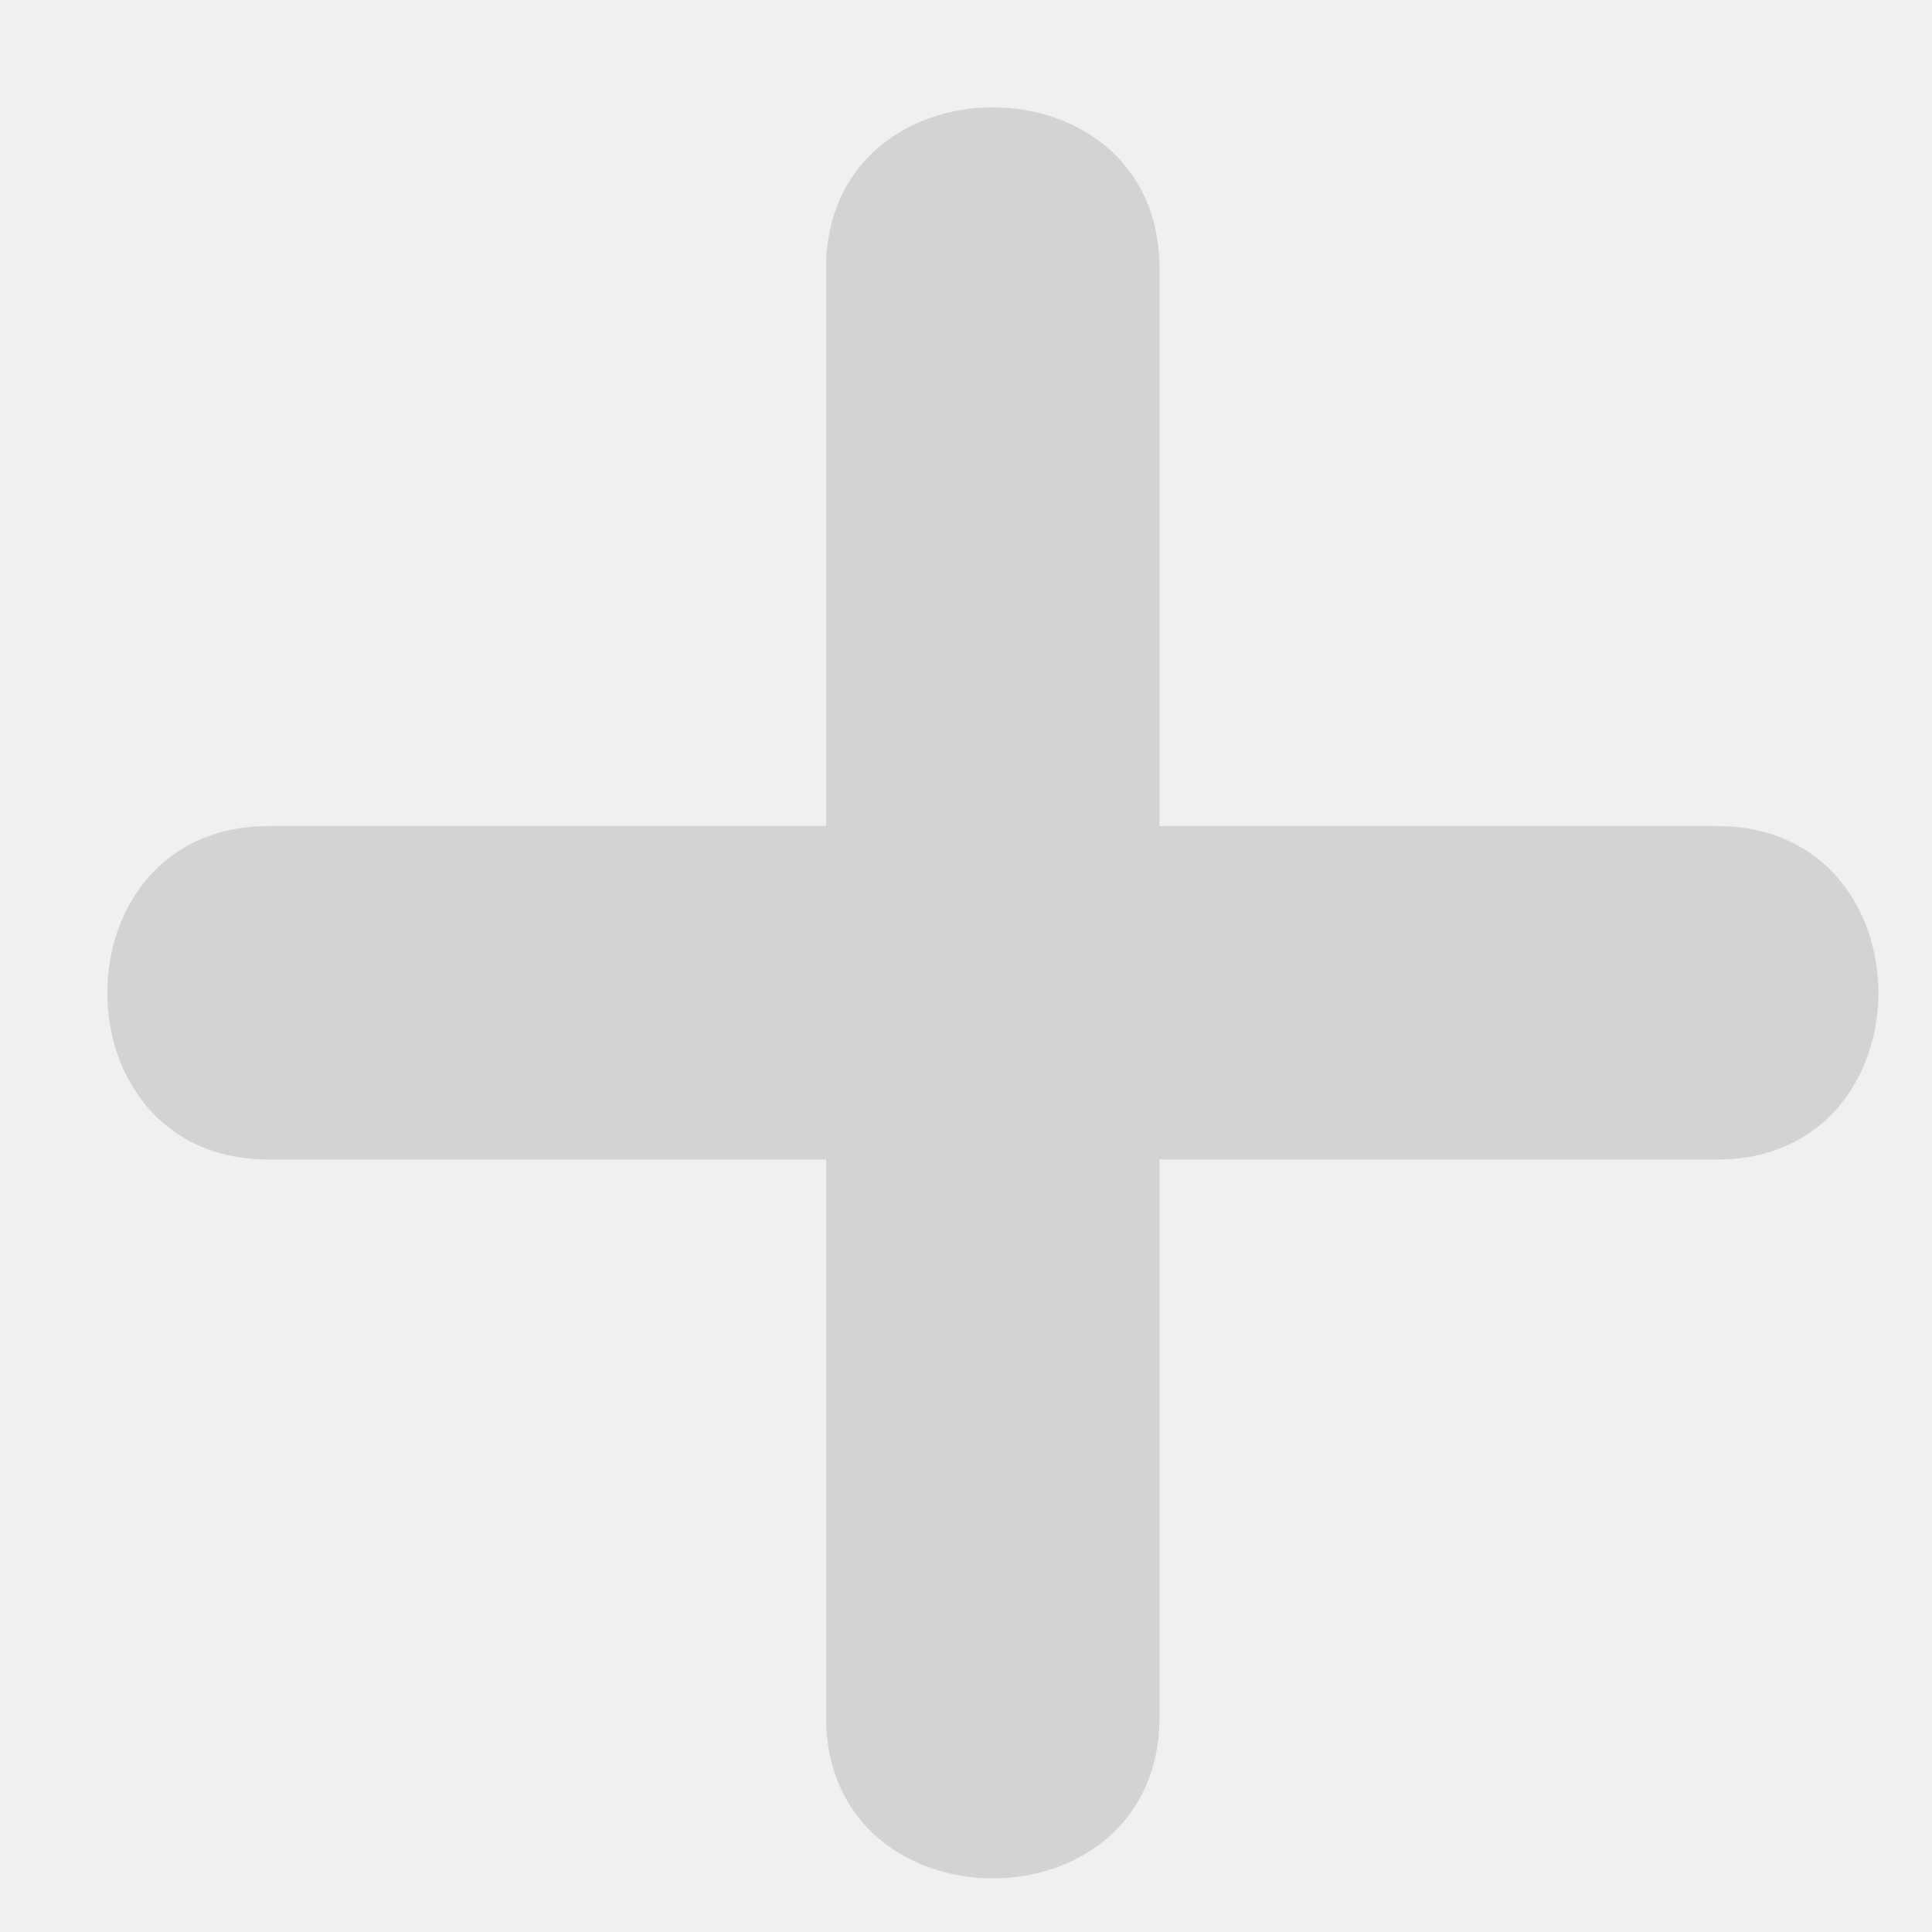
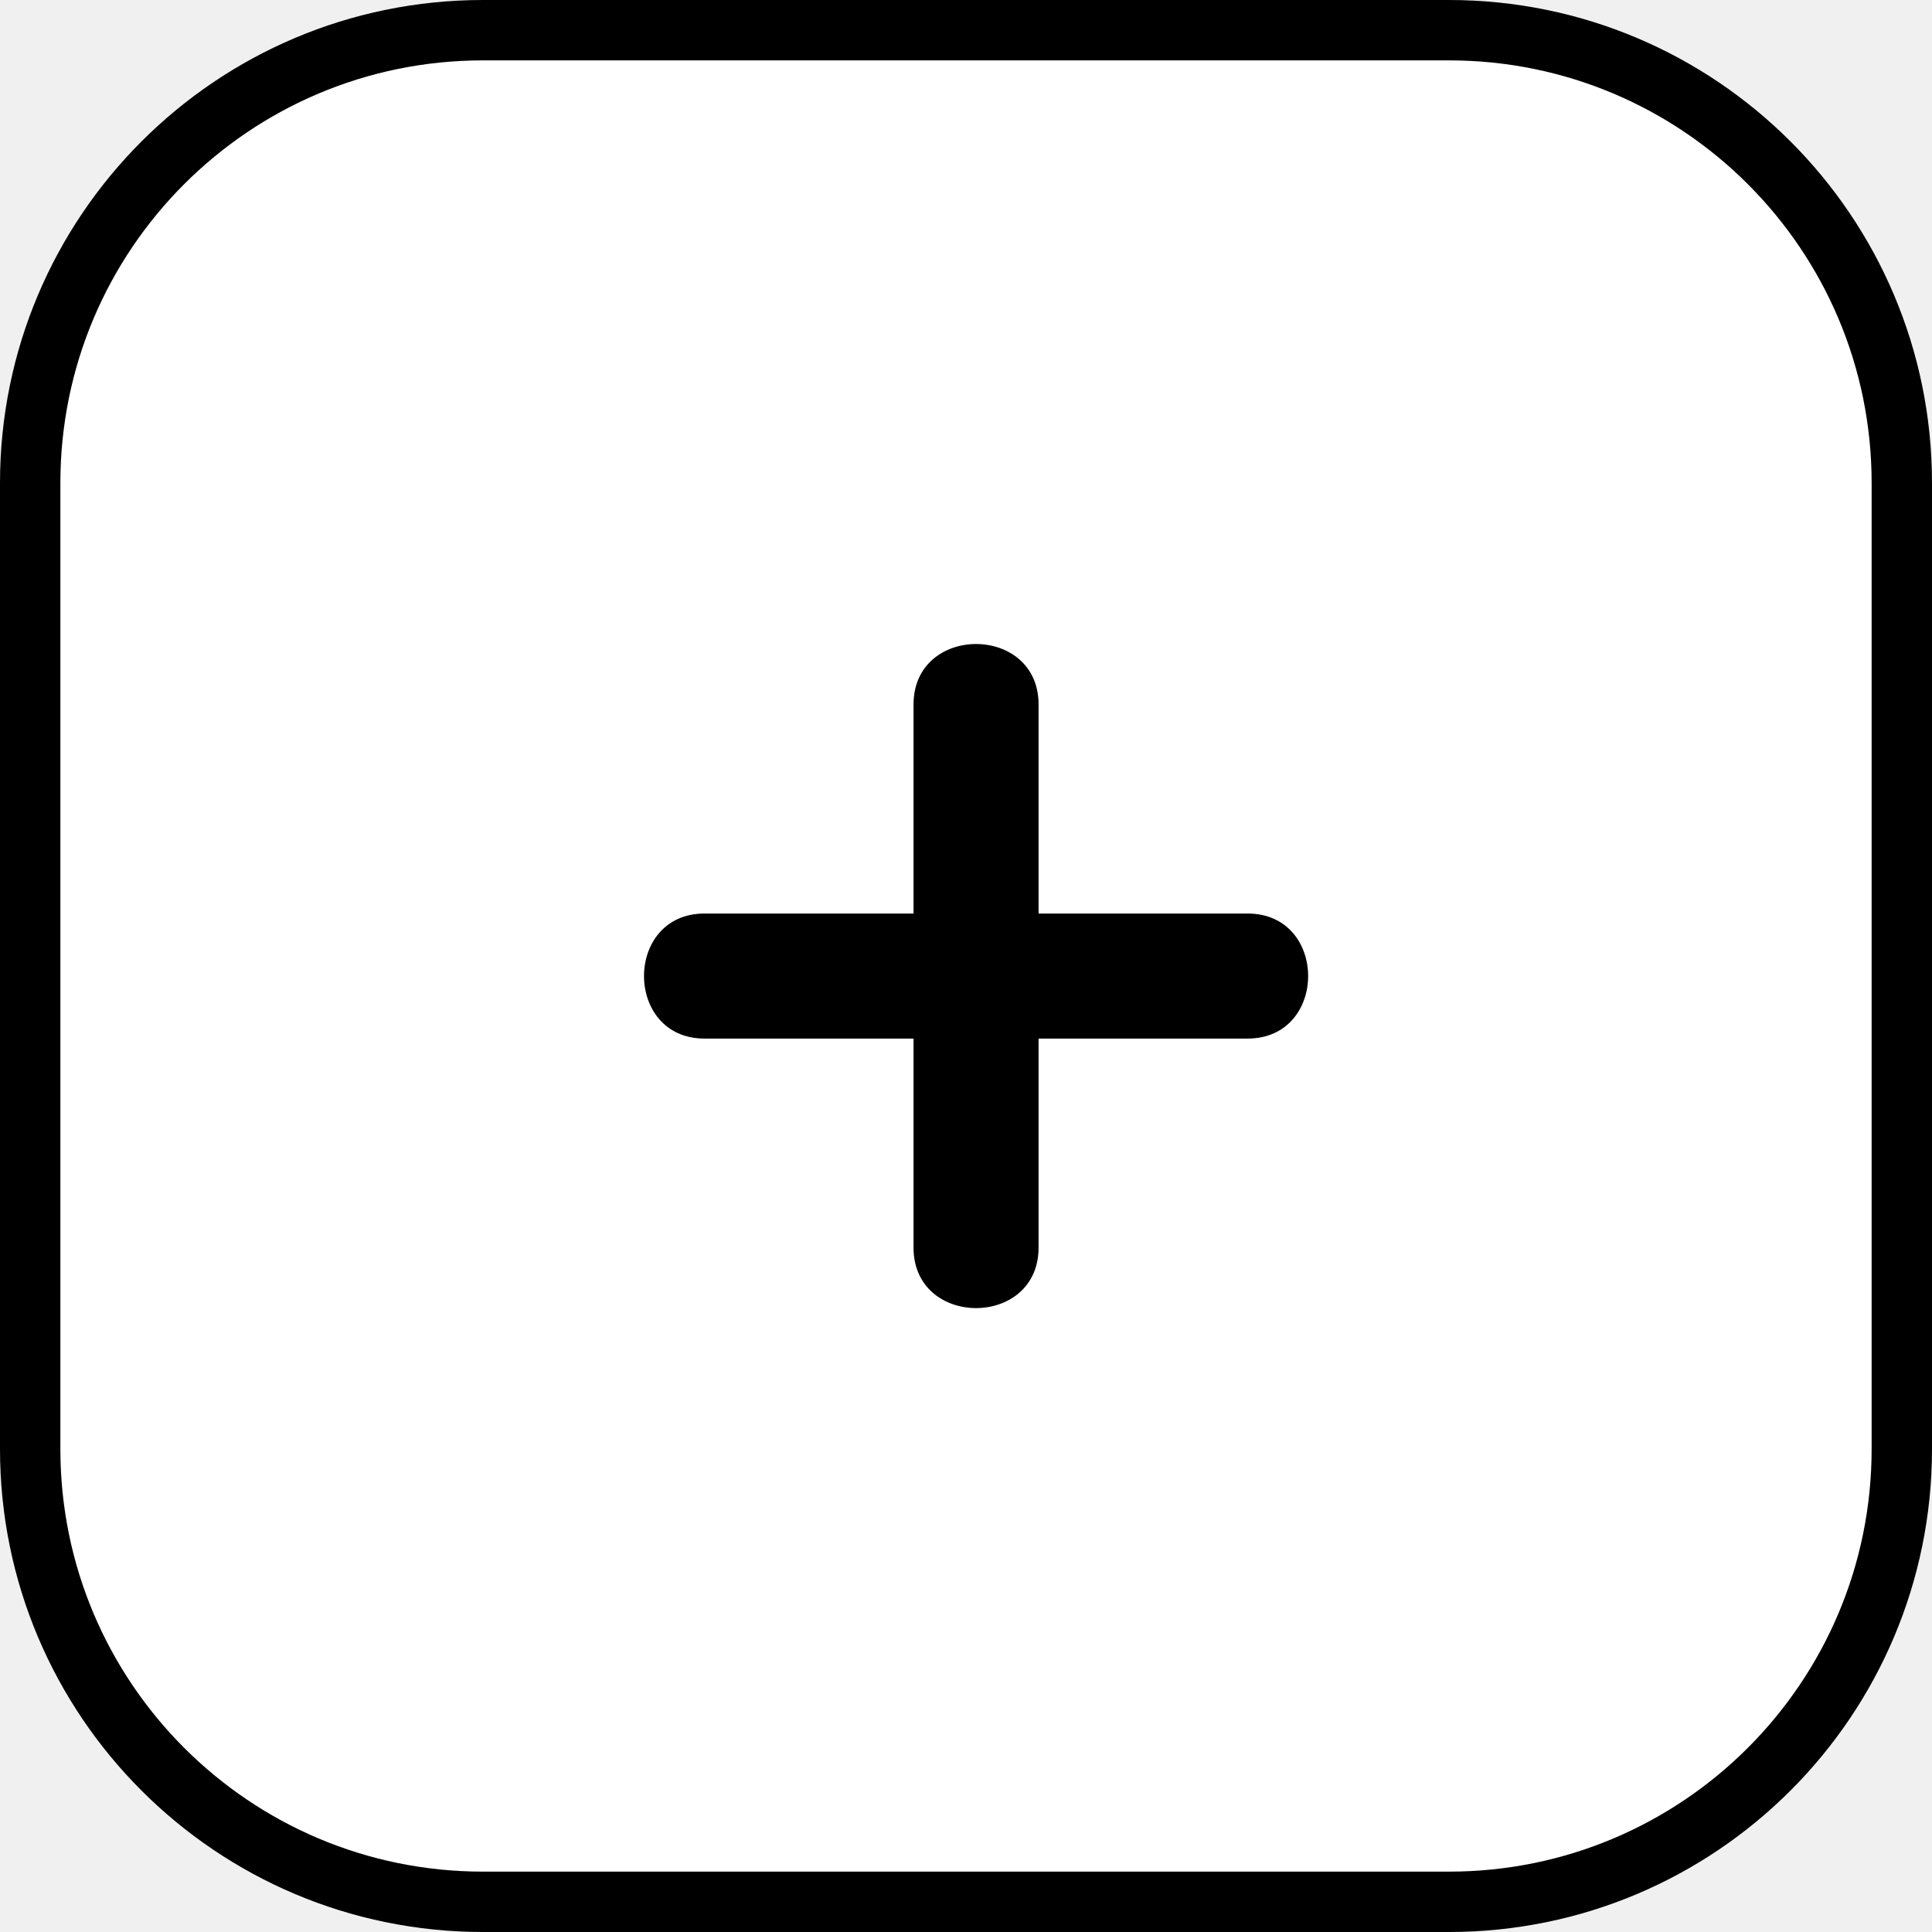
- <svg xmlns="http://www.w3.org/2000/svg" width="12" height="12" viewBox="0 0 12 12" fill="none">
-   <path d="M10.665 5.131H7.202V1.668C7.202 0.333 5.131 0.333 5.131 1.668V5.131H1.668C0.333 5.131 0.333 7.202 1.668 7.202H5.131V10.665C5.131 12.001 7.202 12.001 7.202 10.665V7.202H10.665C12.001 7.202 12.001 5.131 10.665 5.131Z" fill="#D3D3D3" />
+ <svg xmlns="http://www.w3.org/2000/svg" width="32" height="32" viewBox="0 0 32 32" fill="none">
+   <rect x="0.5" y="0.5" width="31" height="31" rx="7.5" fill="white" stroke="black" />
+   <path d="M20.665 15.131H17.202V11.668C17.202 10.333 15.131 10.333 15.131 11.668V15.131H11.668C10.333 15.131 10.333 17.202 11.668 17.202H15.131V20.665C15.131 22 17.202 22 17.202 20.665V17.202H20.665C22.001 17.202 22.001 15.131 20.665 15.131Z" fill="black" />
</svg>
